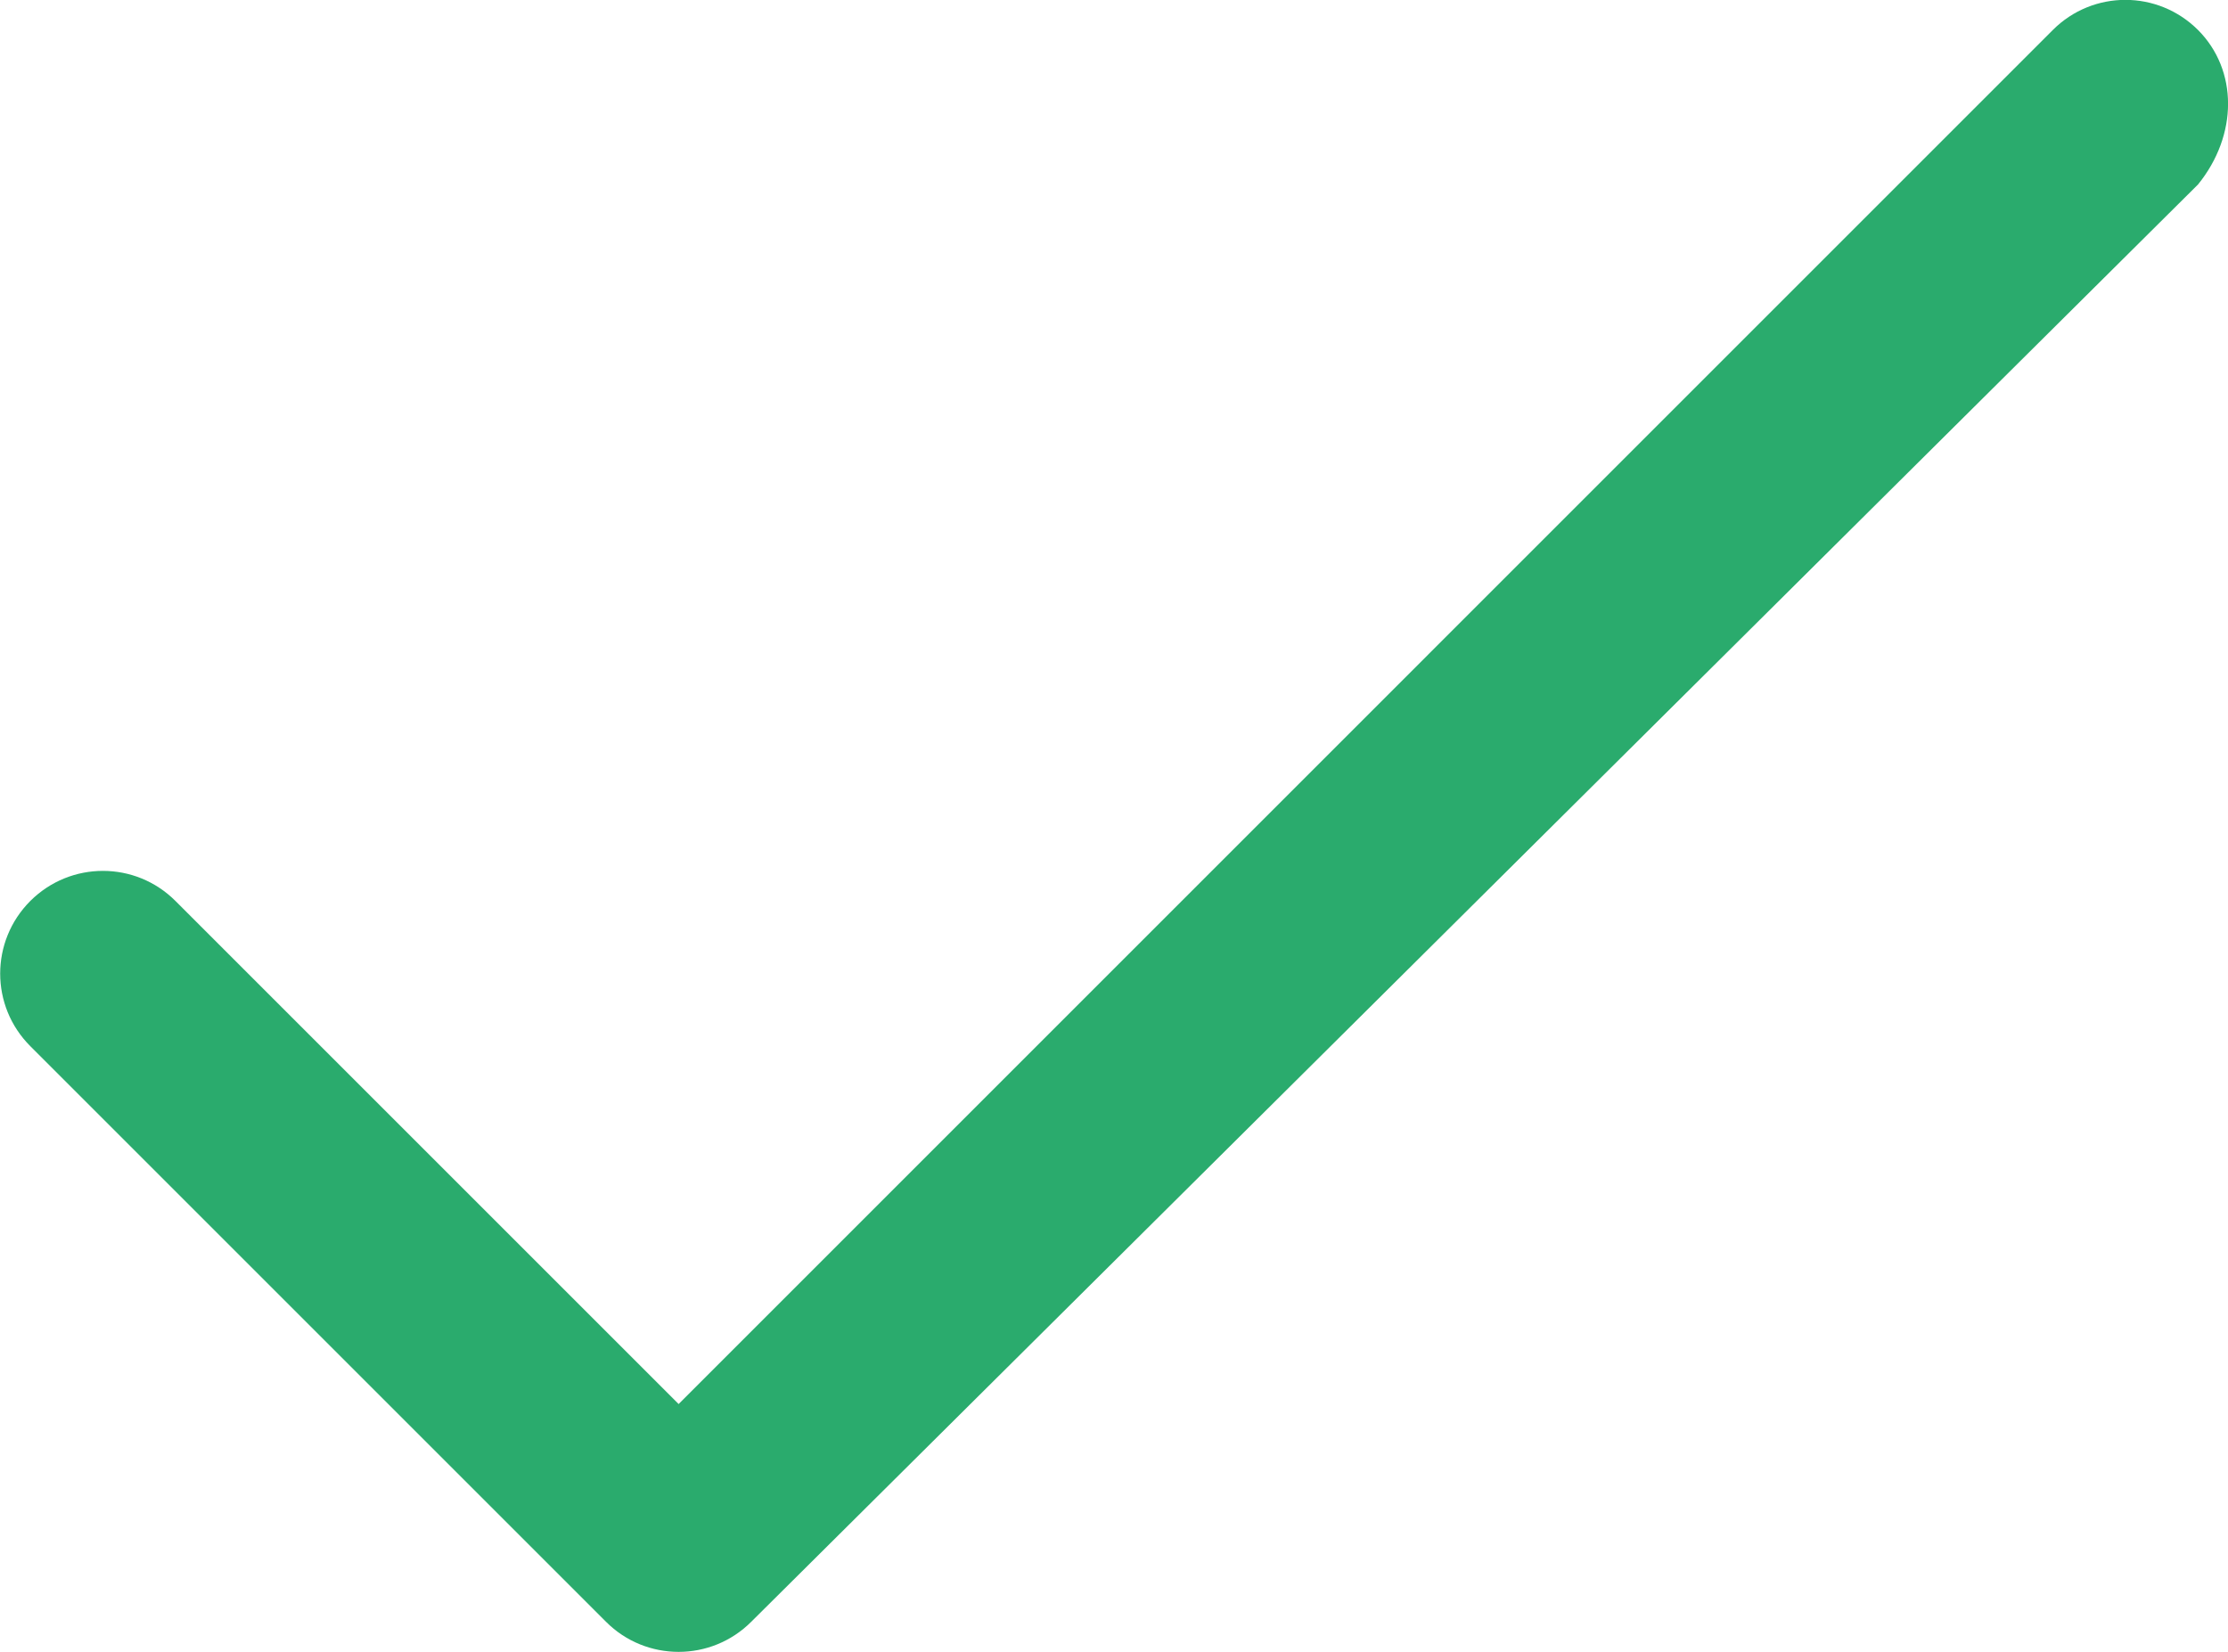
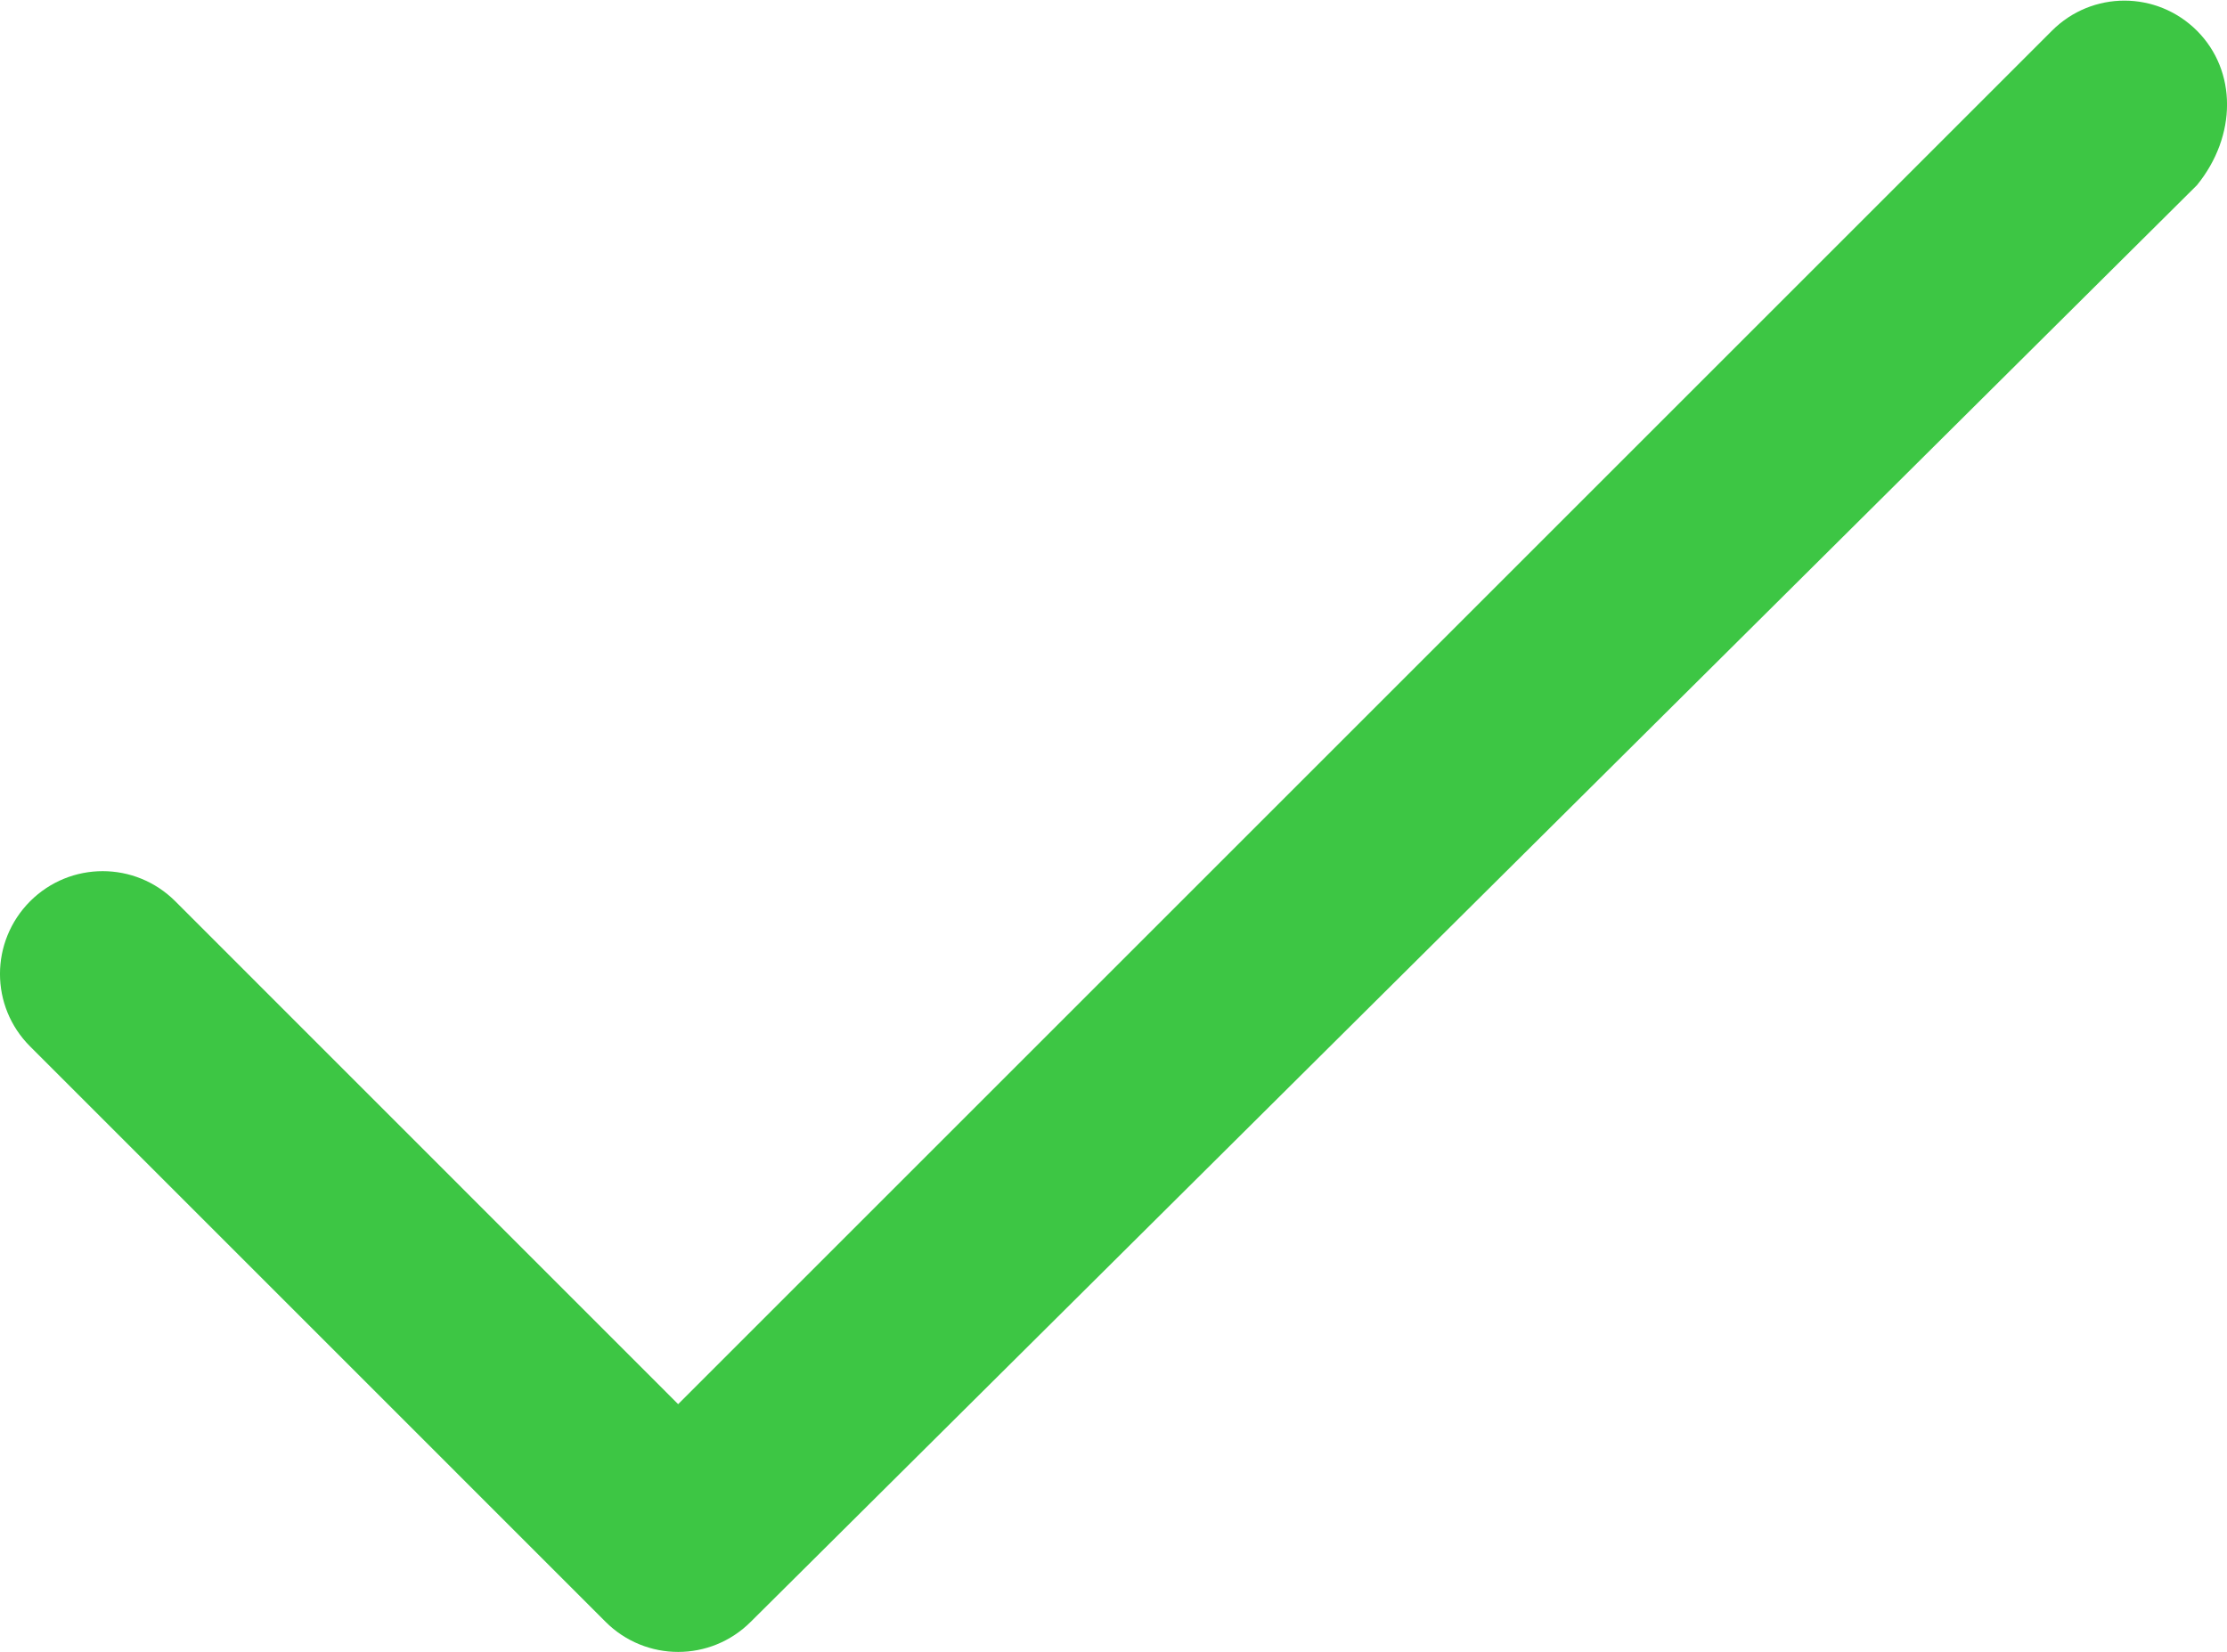
- <svg xmlns="http://www.w3.org/2000/svg" version="1.1" id="Layer_1" x="0px" y="0px" width="21.698px" height="16.09px" viewBox="0 0 21.698 16.09" enable-background="new 0 0 21.698 16.09" xml:space="preserve">
-   <path fill="rgb(42, 171, 109)" d="M21.406,0.292c-0.392-0.391-1.023-0.391-1.414,0L6.609,13.676l-4.9-4.9c-0.391-0.391-1.022-0.391-1.414,0  c-0.391,0.392-0.391,1.023,0,1.414l5.607,5.607c0.194,0.195,0.451,0.293,0.707,0.293s0.512-0.098,0.707-0.293l14.09-14  C21.796,1.316,21.796,0.683,21.406,0.292z" />
+ <svg xmlns="http://www.w3.org/2000/svg" version="1.1" id="Layer_1" x="0px" y="0px" width="31px" height="23px" viewBox="-4.651 -4.455 31 23" enable-background="new -4.651 -4.455 31 23" xml:space="preserve">
+   <path fill="#3DC644" d="M25.931-4.027c-0.56-0.559-1.461-0.559-2.019,0L4.789,15.096l-7-7.002c-0.56-0.559-1.461-0.559-2.021,0  c-0.559,0.562-0.559,1.463,0,2.021l8.011,8.012c0.277,0.278,0.645,0.419,1.01,0.419c0.367,0,0.732-0.141,1.01-0.419L25.931-1.877  C26.489-2.564,26.489-3.468,25.931-4.027z" />
</svg>
